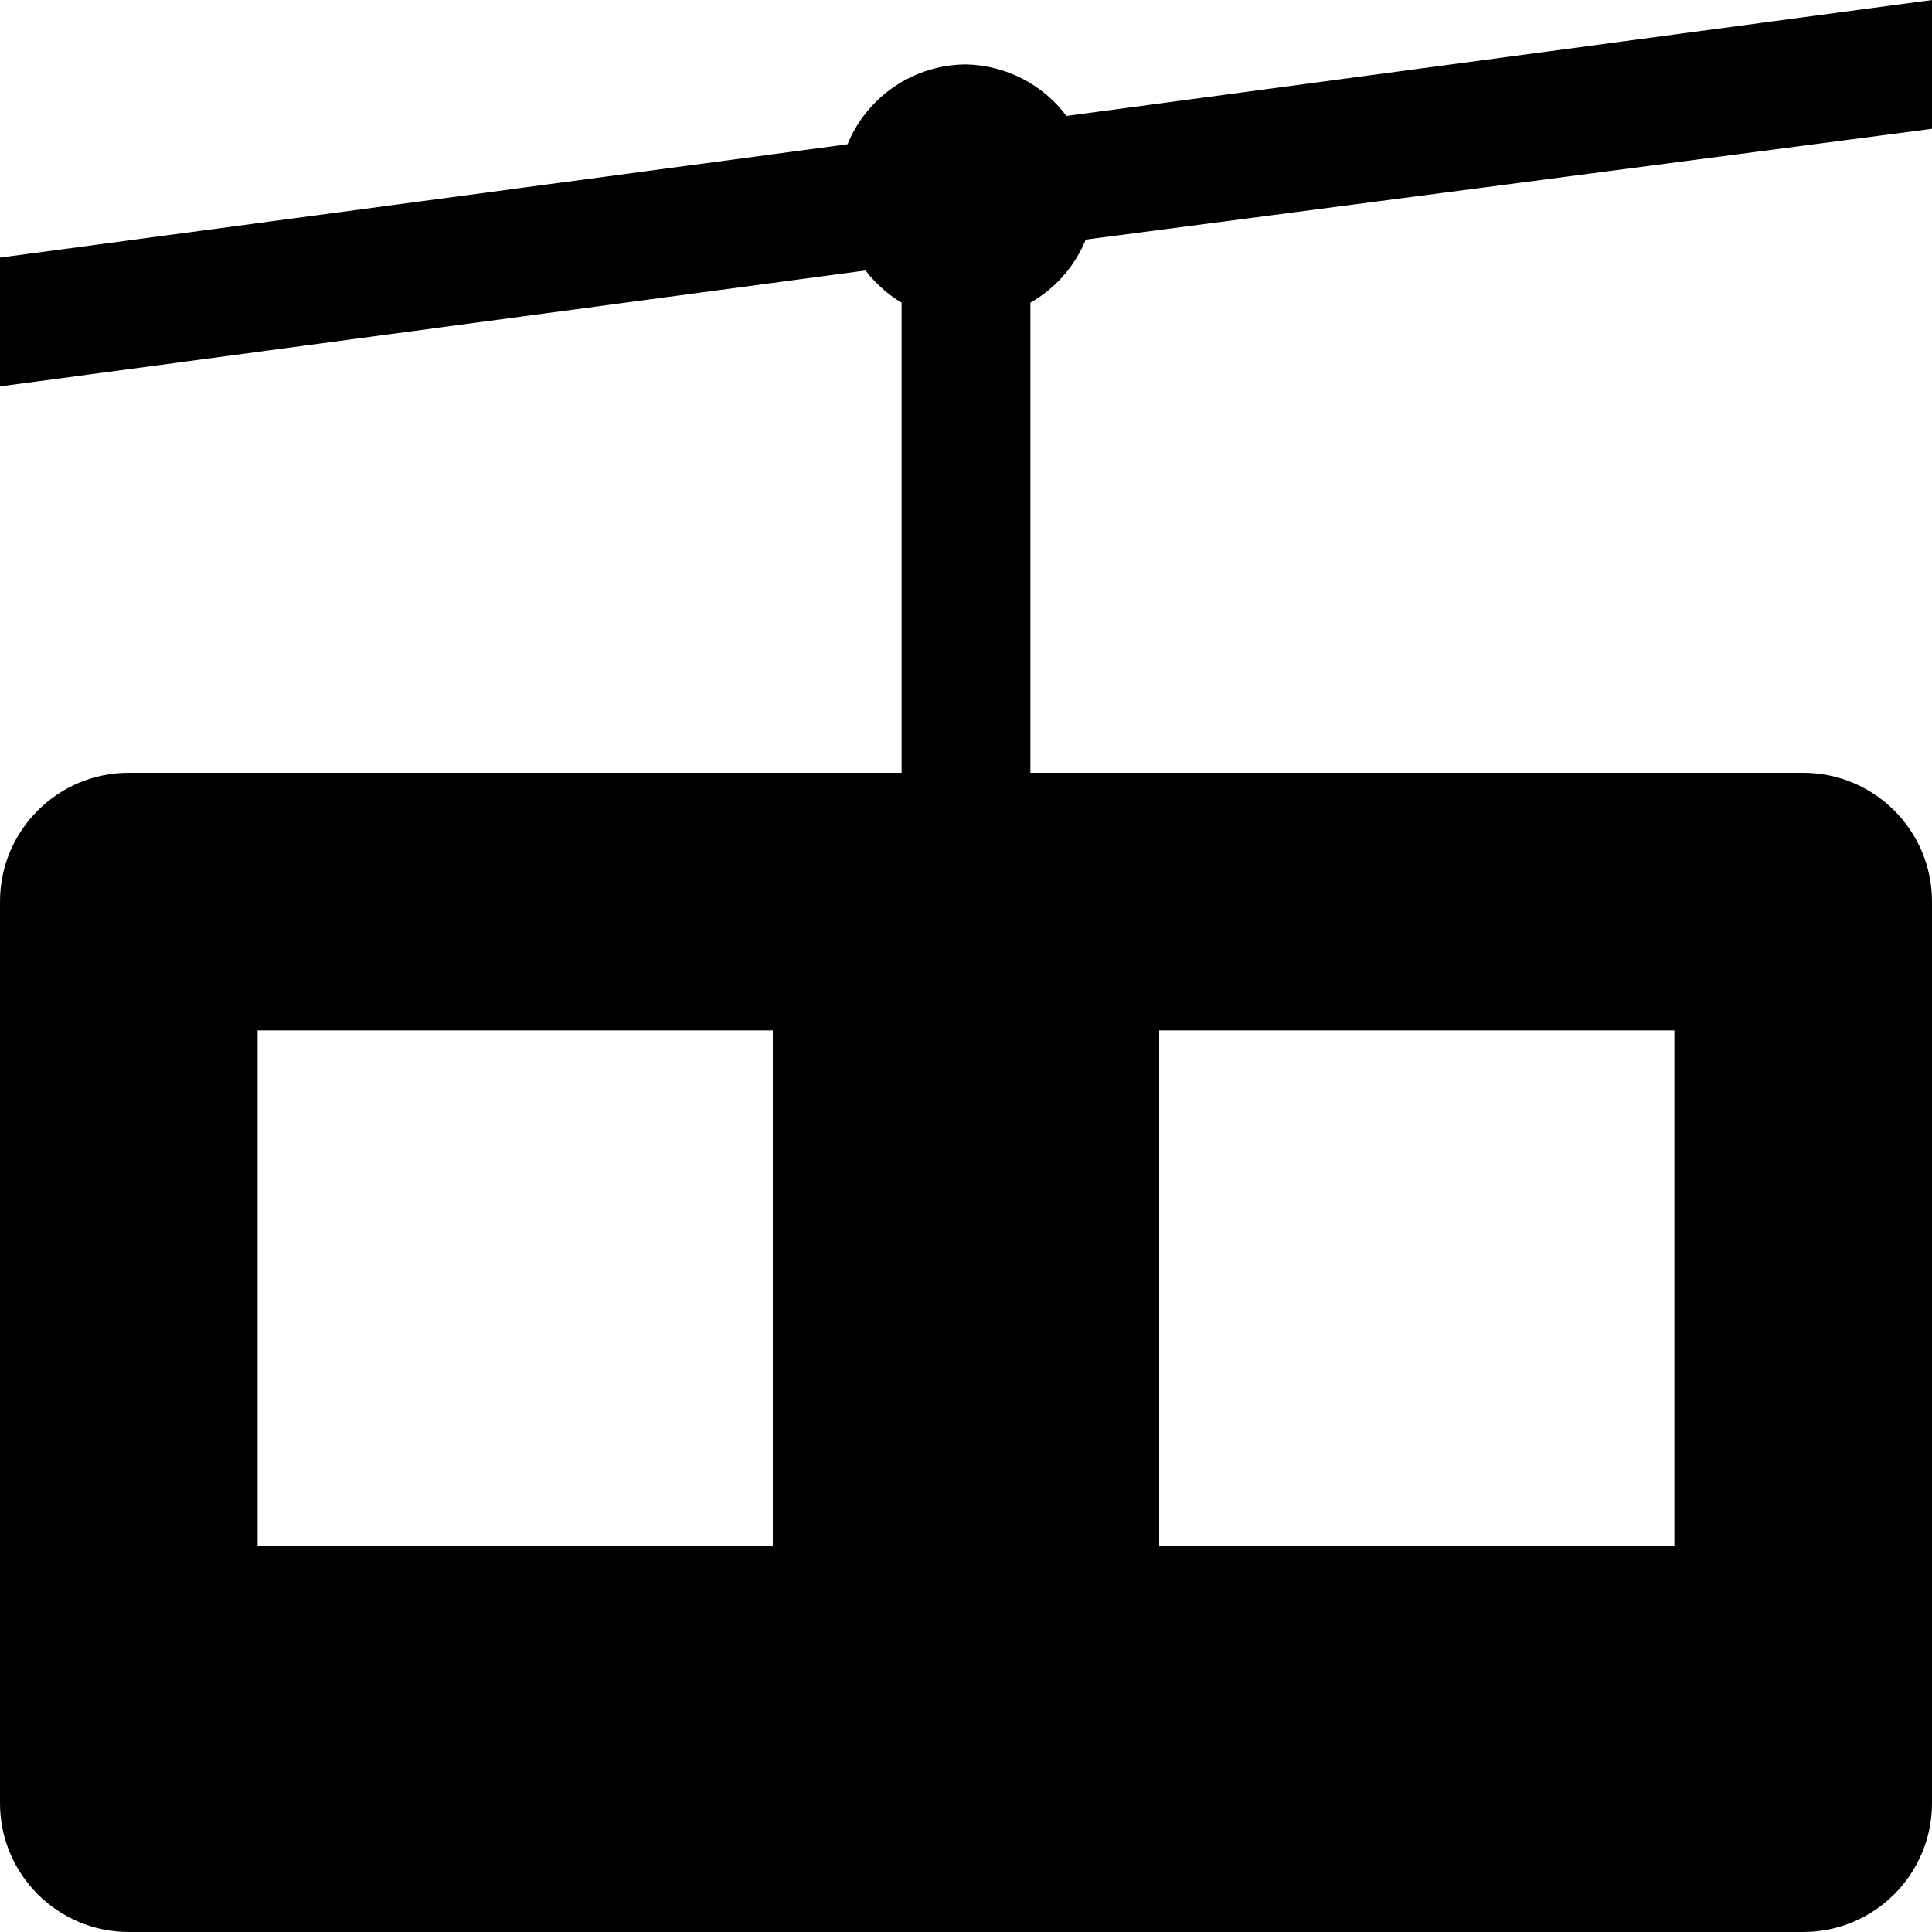
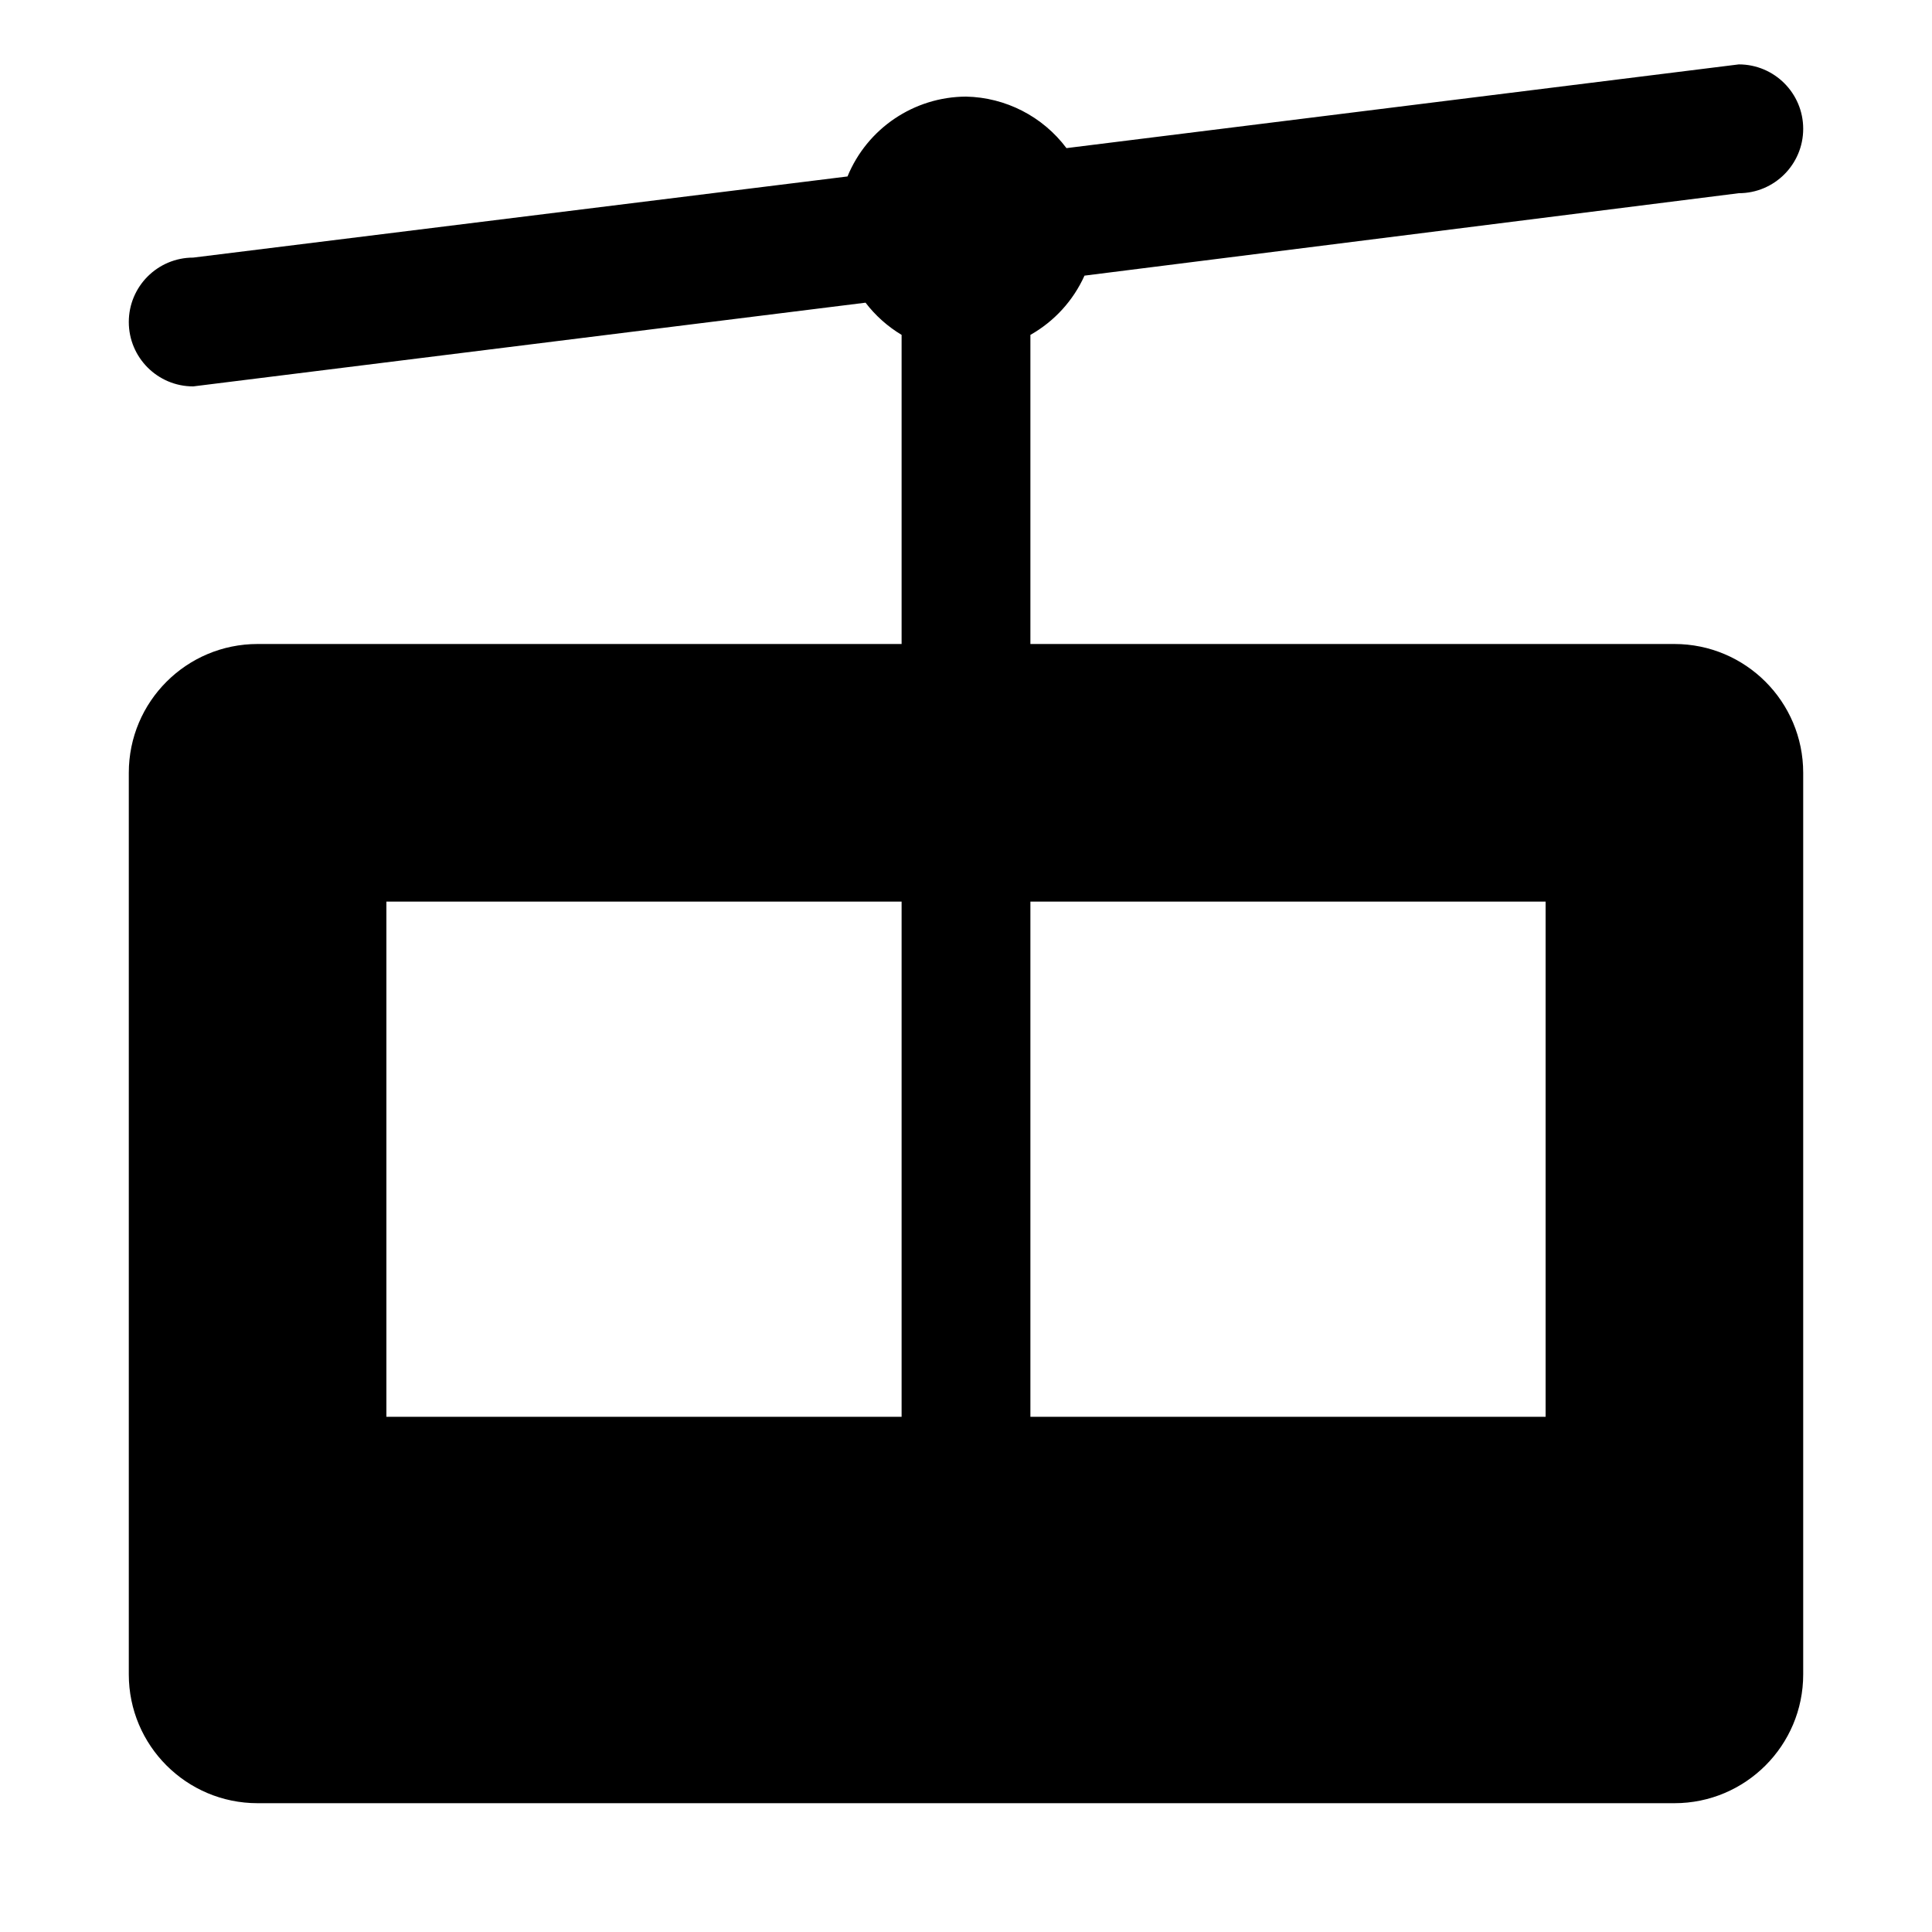
<svg xmlns="http://www.w3.org/2000/svg" id="Layer_1" data-name="Layer 1" width="15" height="15" viewBox="0 0 15 15">
-   <path d="M8.43,1.86L15,1V0l-6.72.9A1,1,0,0,0,7.5.5a1,1,0,0,0-.92.62L0,2V3l6.72-.9A1,1,0,0,0,7,2.35V6H1A1,1,0,0,0,0,7v7a1,1,0,0,0,1,1H14a1,1,0,0,0,1-1V7a1,1,0,0,0-1-1H8V2.35A1,1,0,0,0,8.43,1.86ZM6,12H2V8H6v4ZM9,8h4v4H9V8Z" />
+   <path d="M13,5H8V2.6a1,1,0,0,0,.42-0.46L13.5,1.5a0.5,0.5,0,0,0,0-1l-5.22.65A1,1,0,0,0,7.5.75a1,1,0,0,0-.92.62L1.5,2a0.5,0.5,0,0,0,0,1l5.22-.65A1,1,0,0,0,7,2.6V5H2A1,1,0,0,0,1,6v7a1,1,0,0,0,1,1H13a1,1,0,0,0,1-1V6A1,1,0,0,0,13,5ZM7,11H3V7H7v4Zm5,0H8V7h4v4Z" />
</svg>
